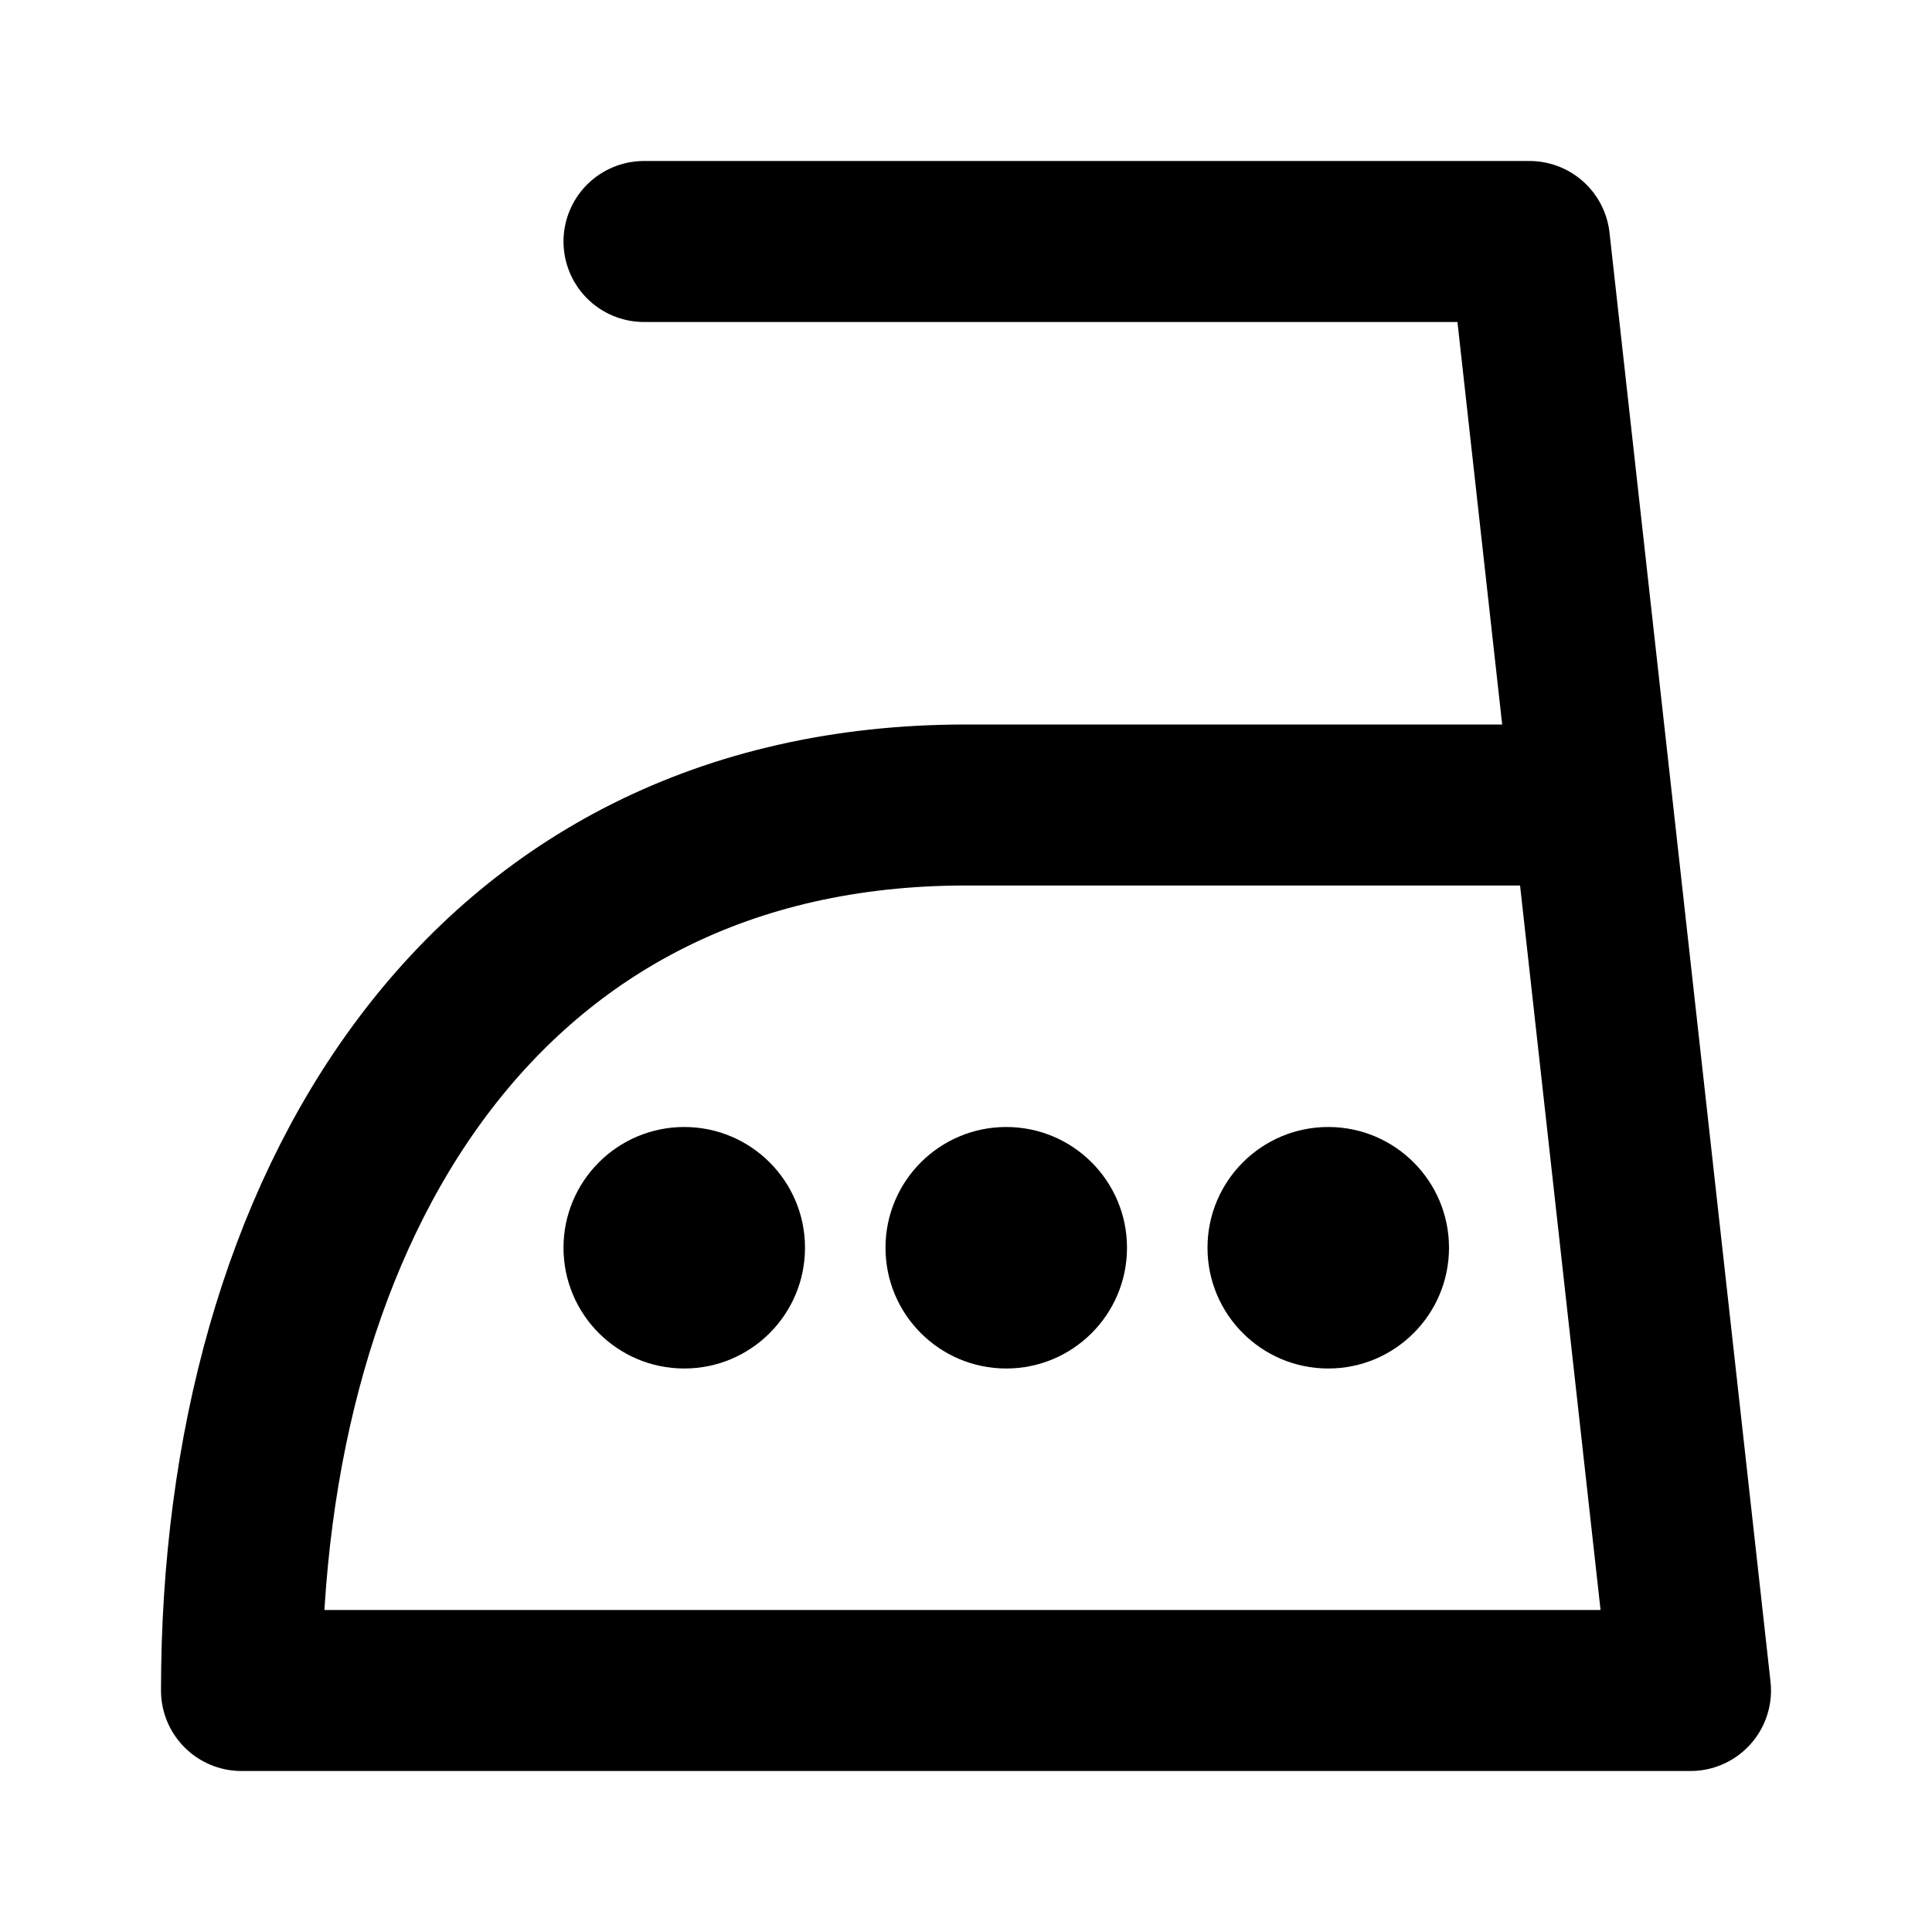
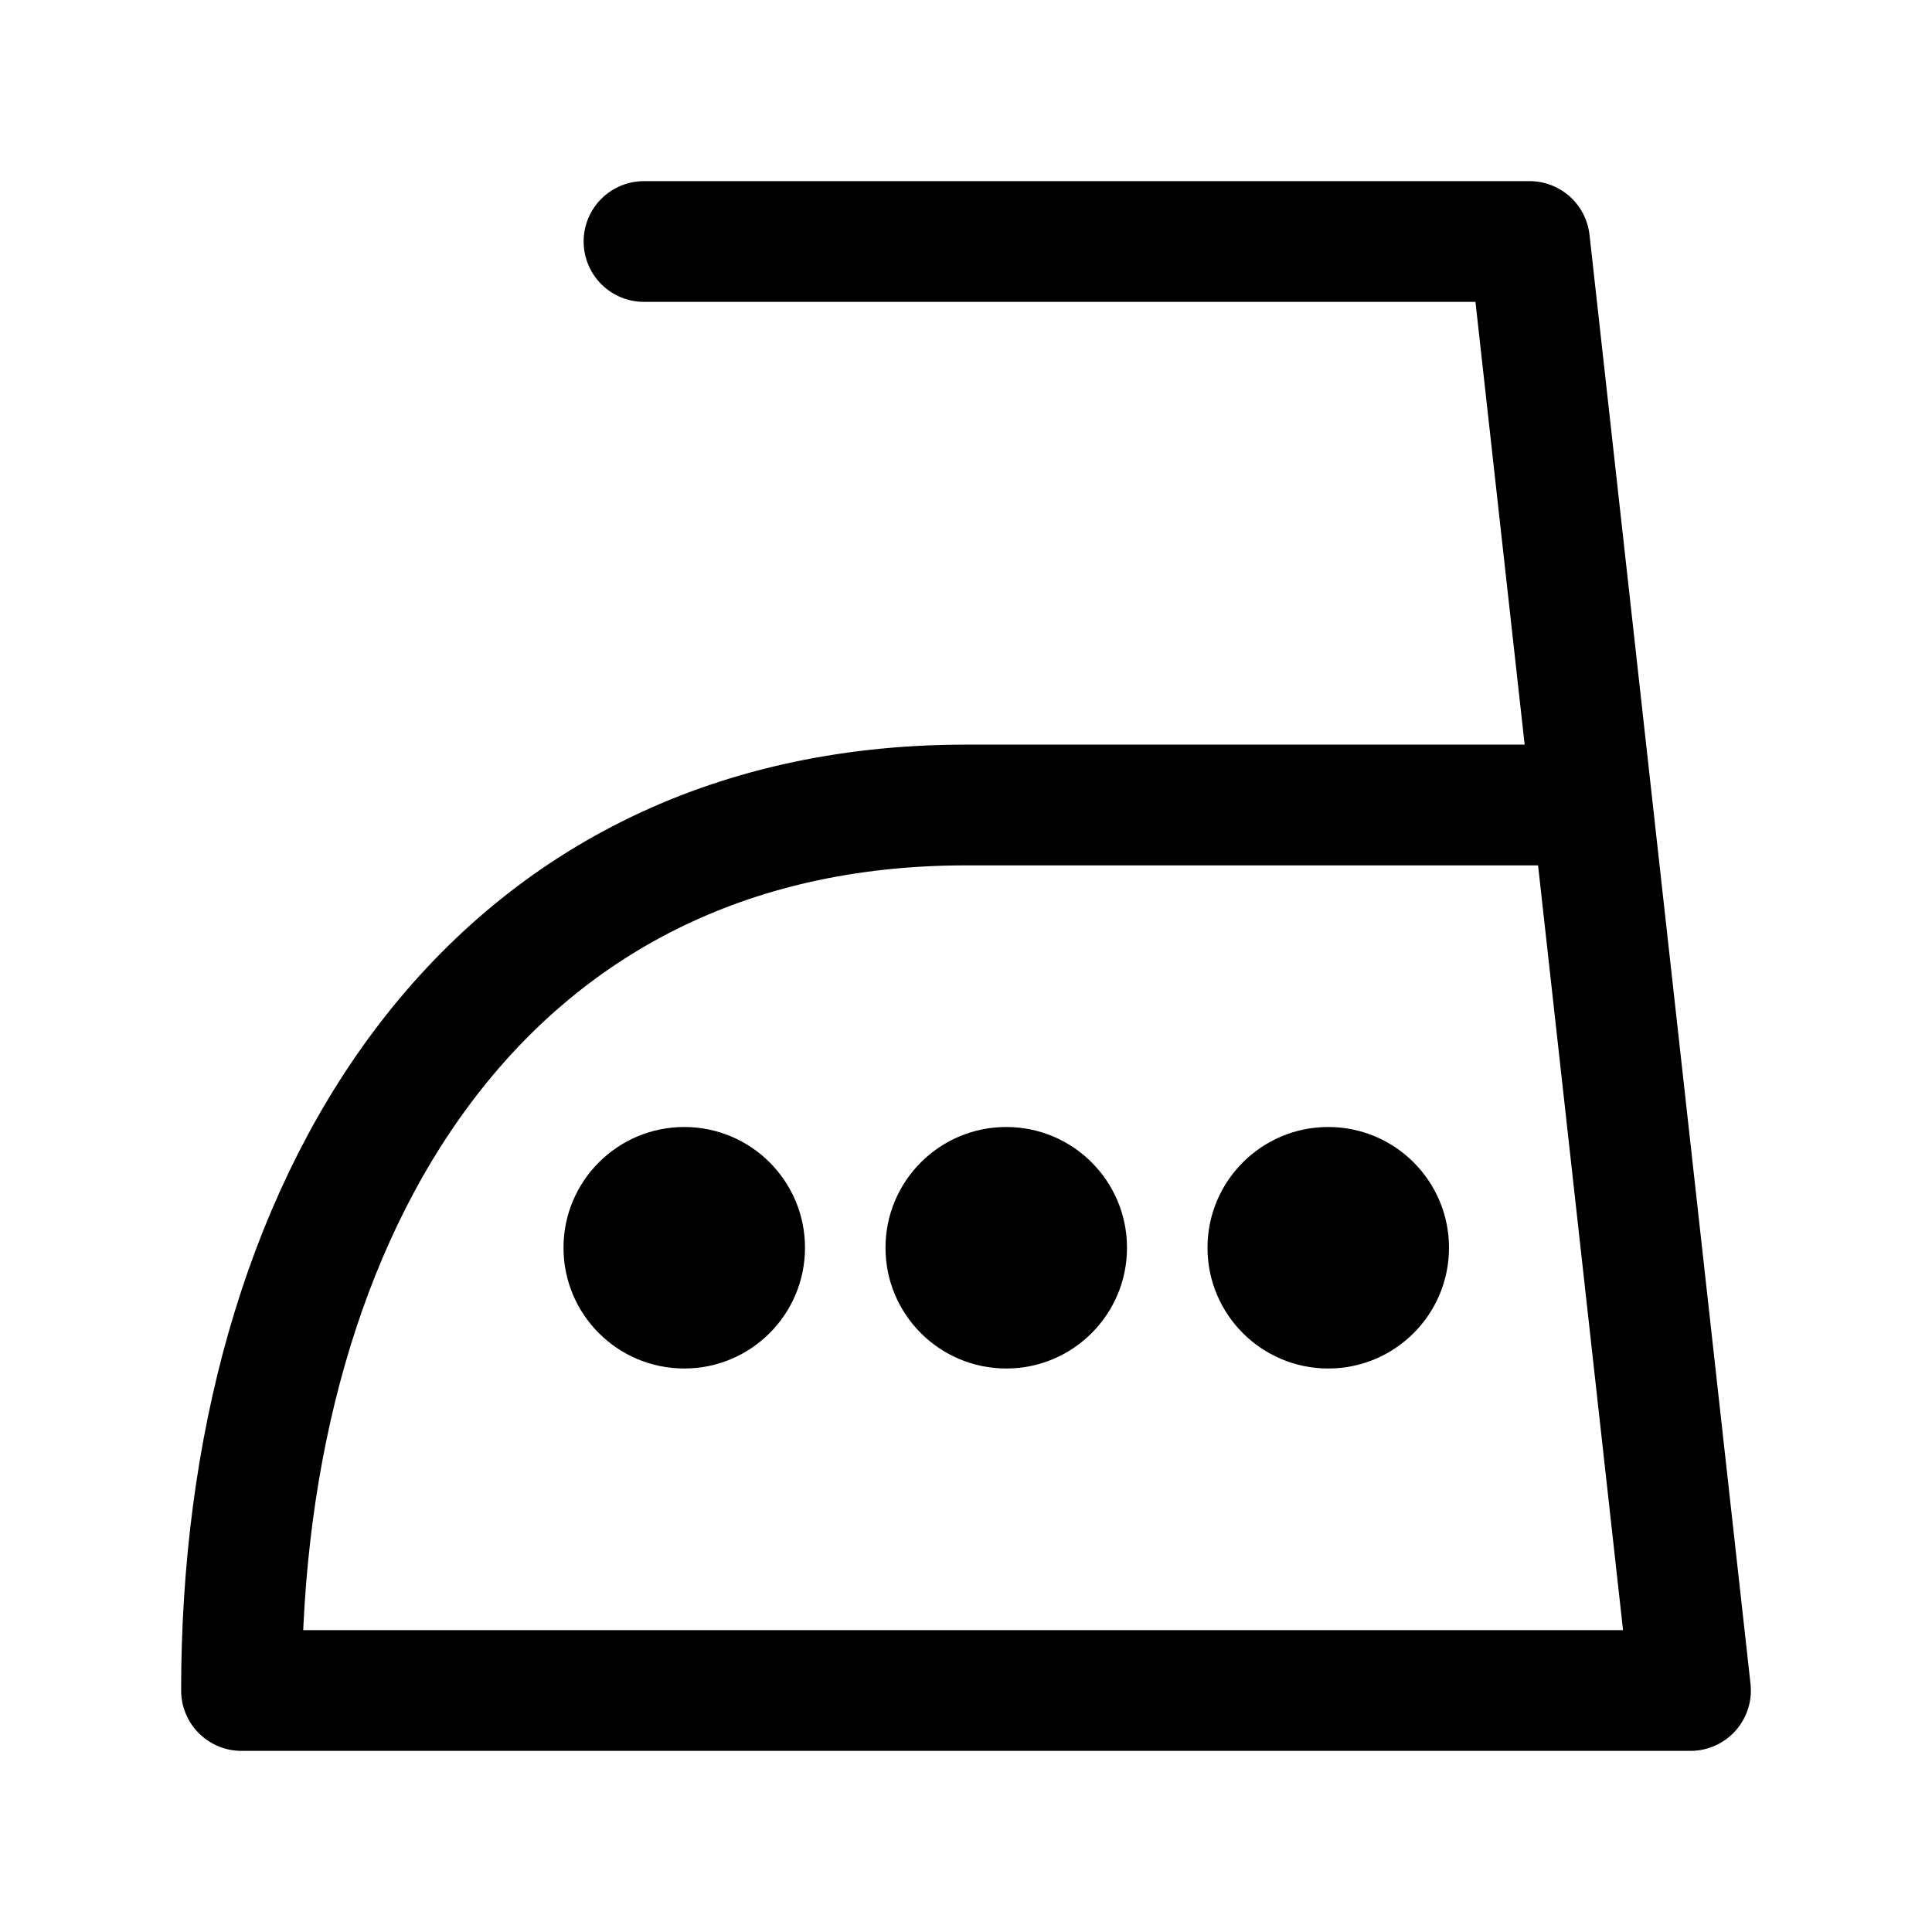
- <svg xmlns="http://www.w3.org/2000/svg" width="24" height="24" viewBox="0 0 24 24" fill="none" stroke="currentColor" stroke-width="2" stroke-linecap="round" stroke-linejoin="round">
+ <svg xmlns="http://www.w3.org/2000/svg" width="24" height="24" viewBox="0 0 24 24" fill="none" stroke="currentColor" stroke-width="1.5" stroke-linecap="round" stroke-linejoin="round">
  <path d="M 19.778 10 H 12 C 6 10 3 15 3 21 H 21 L 19 3 H 8" />
  <circle cx="8.5" cy="15.5" r="1.5" fill="currentColor" stroke="none" />
  <circle cx="12.5" cy="15.5" r="1.5" fill="currentColor" stroke="none" />
  <circle cx="16.5" cy="15.5" r="1.5" fill="currentColor" stroke="none" />
</svg>
